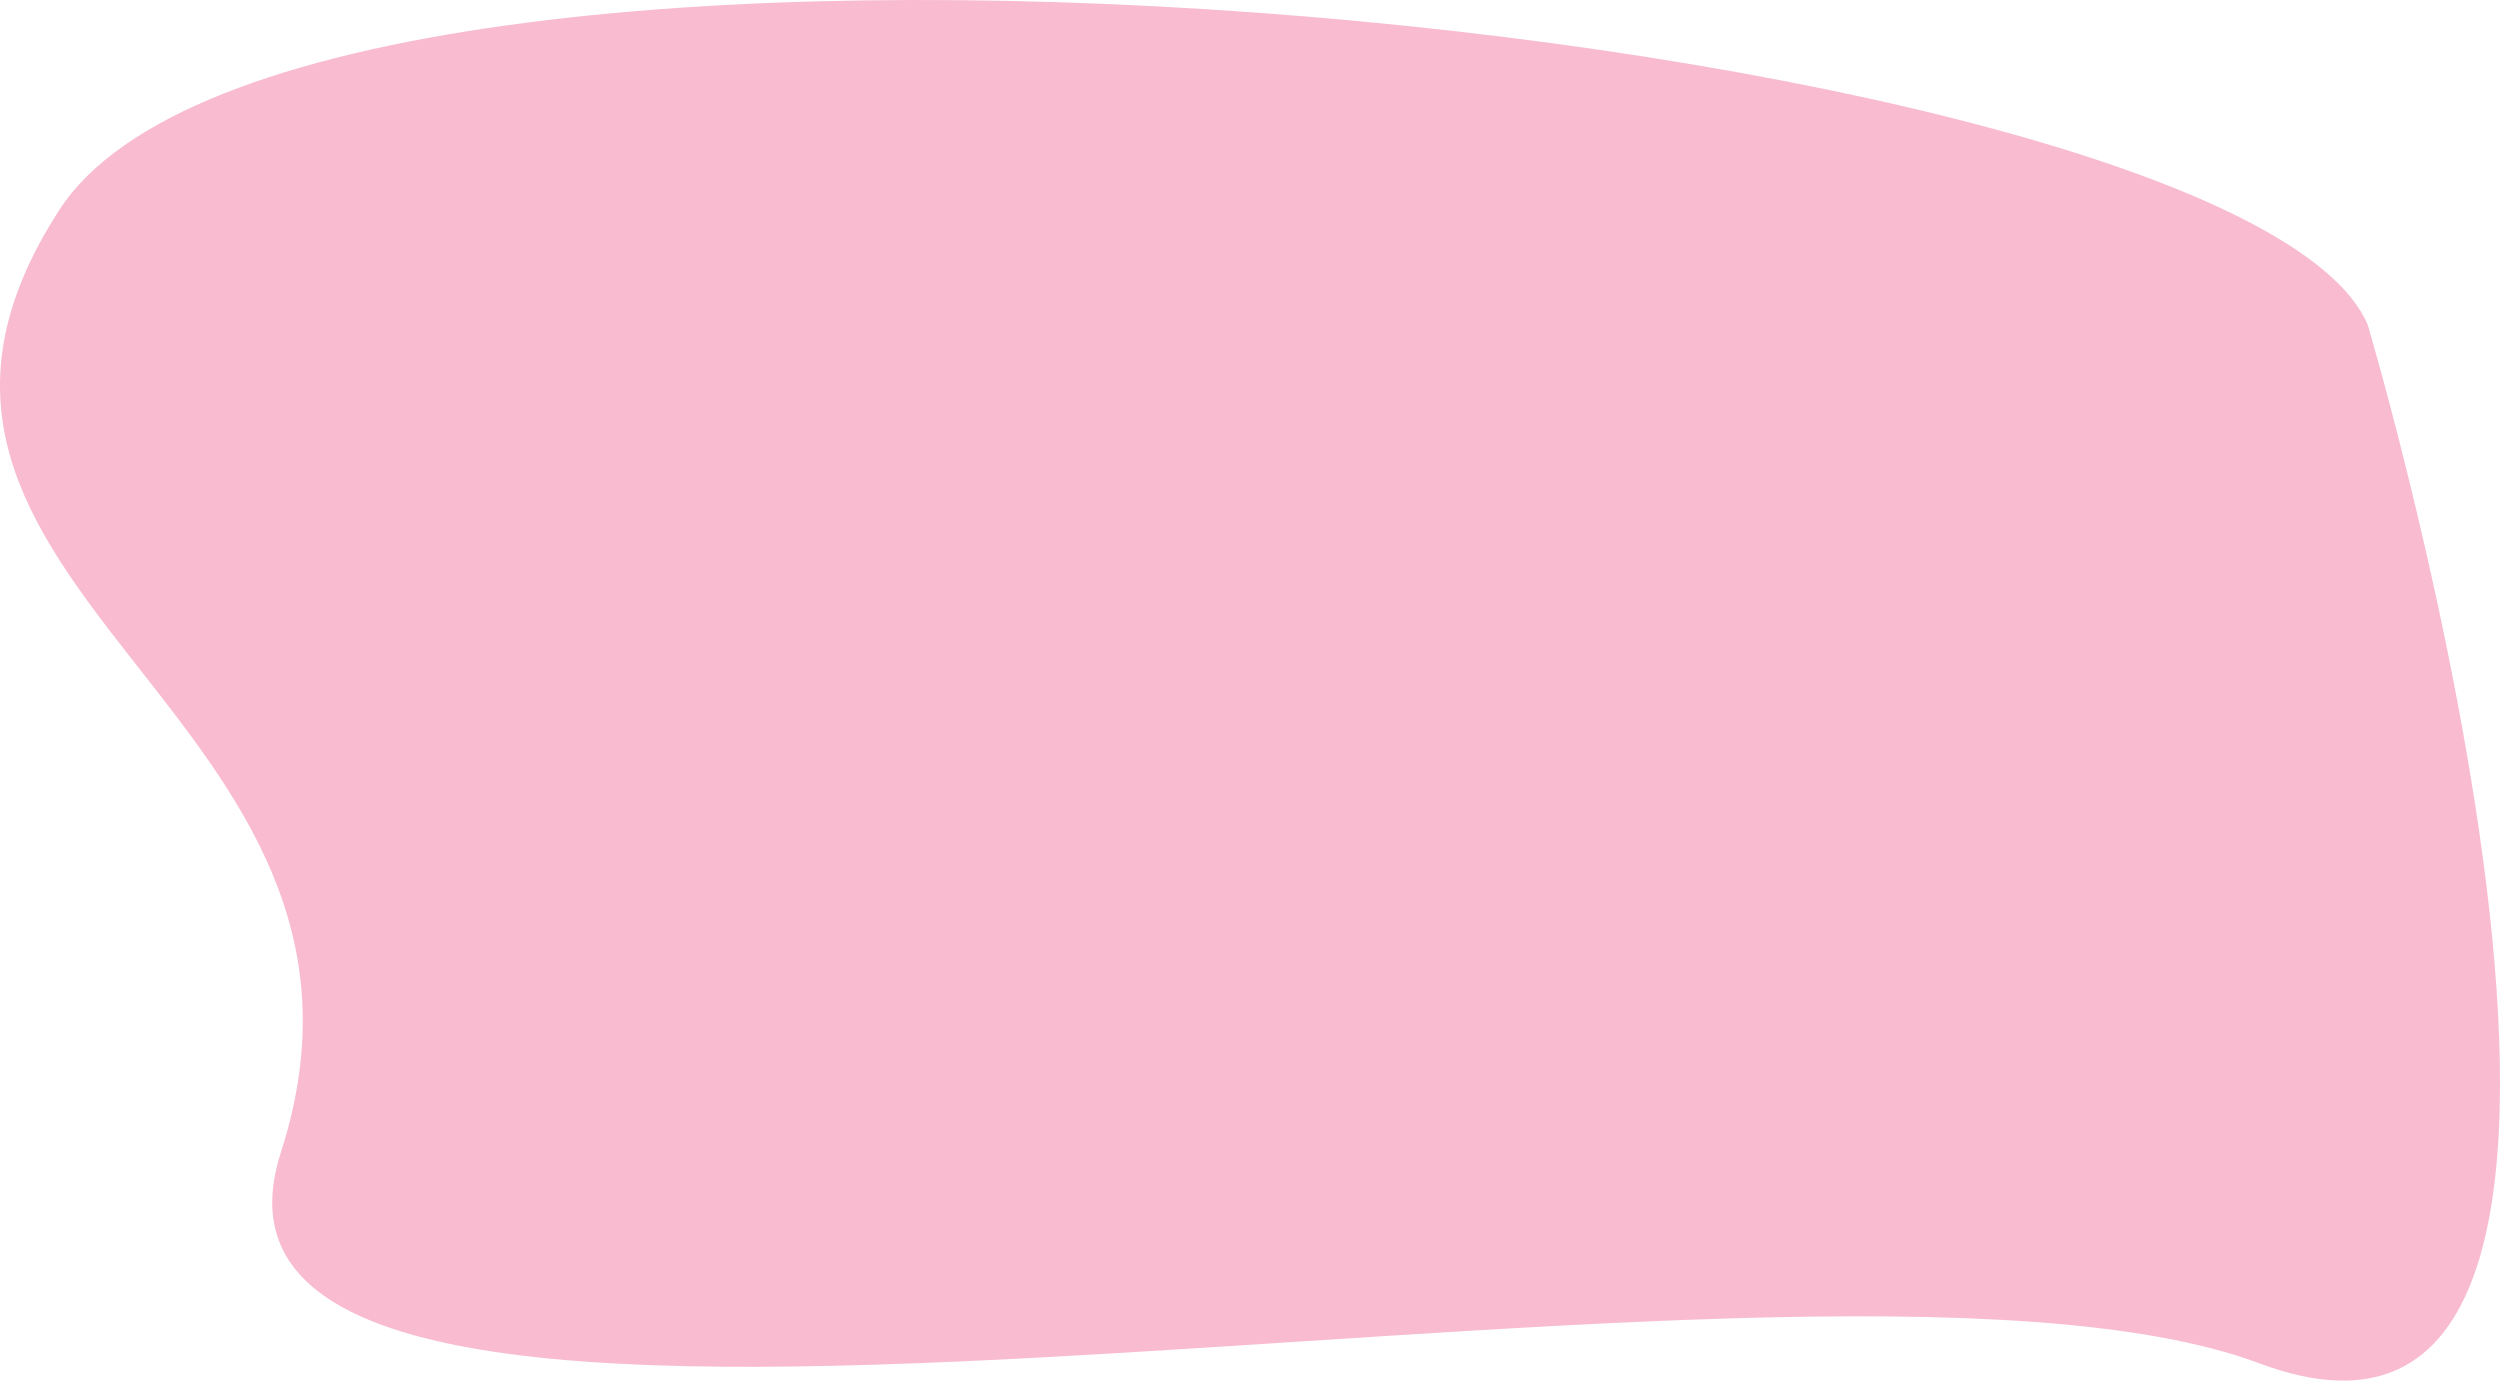
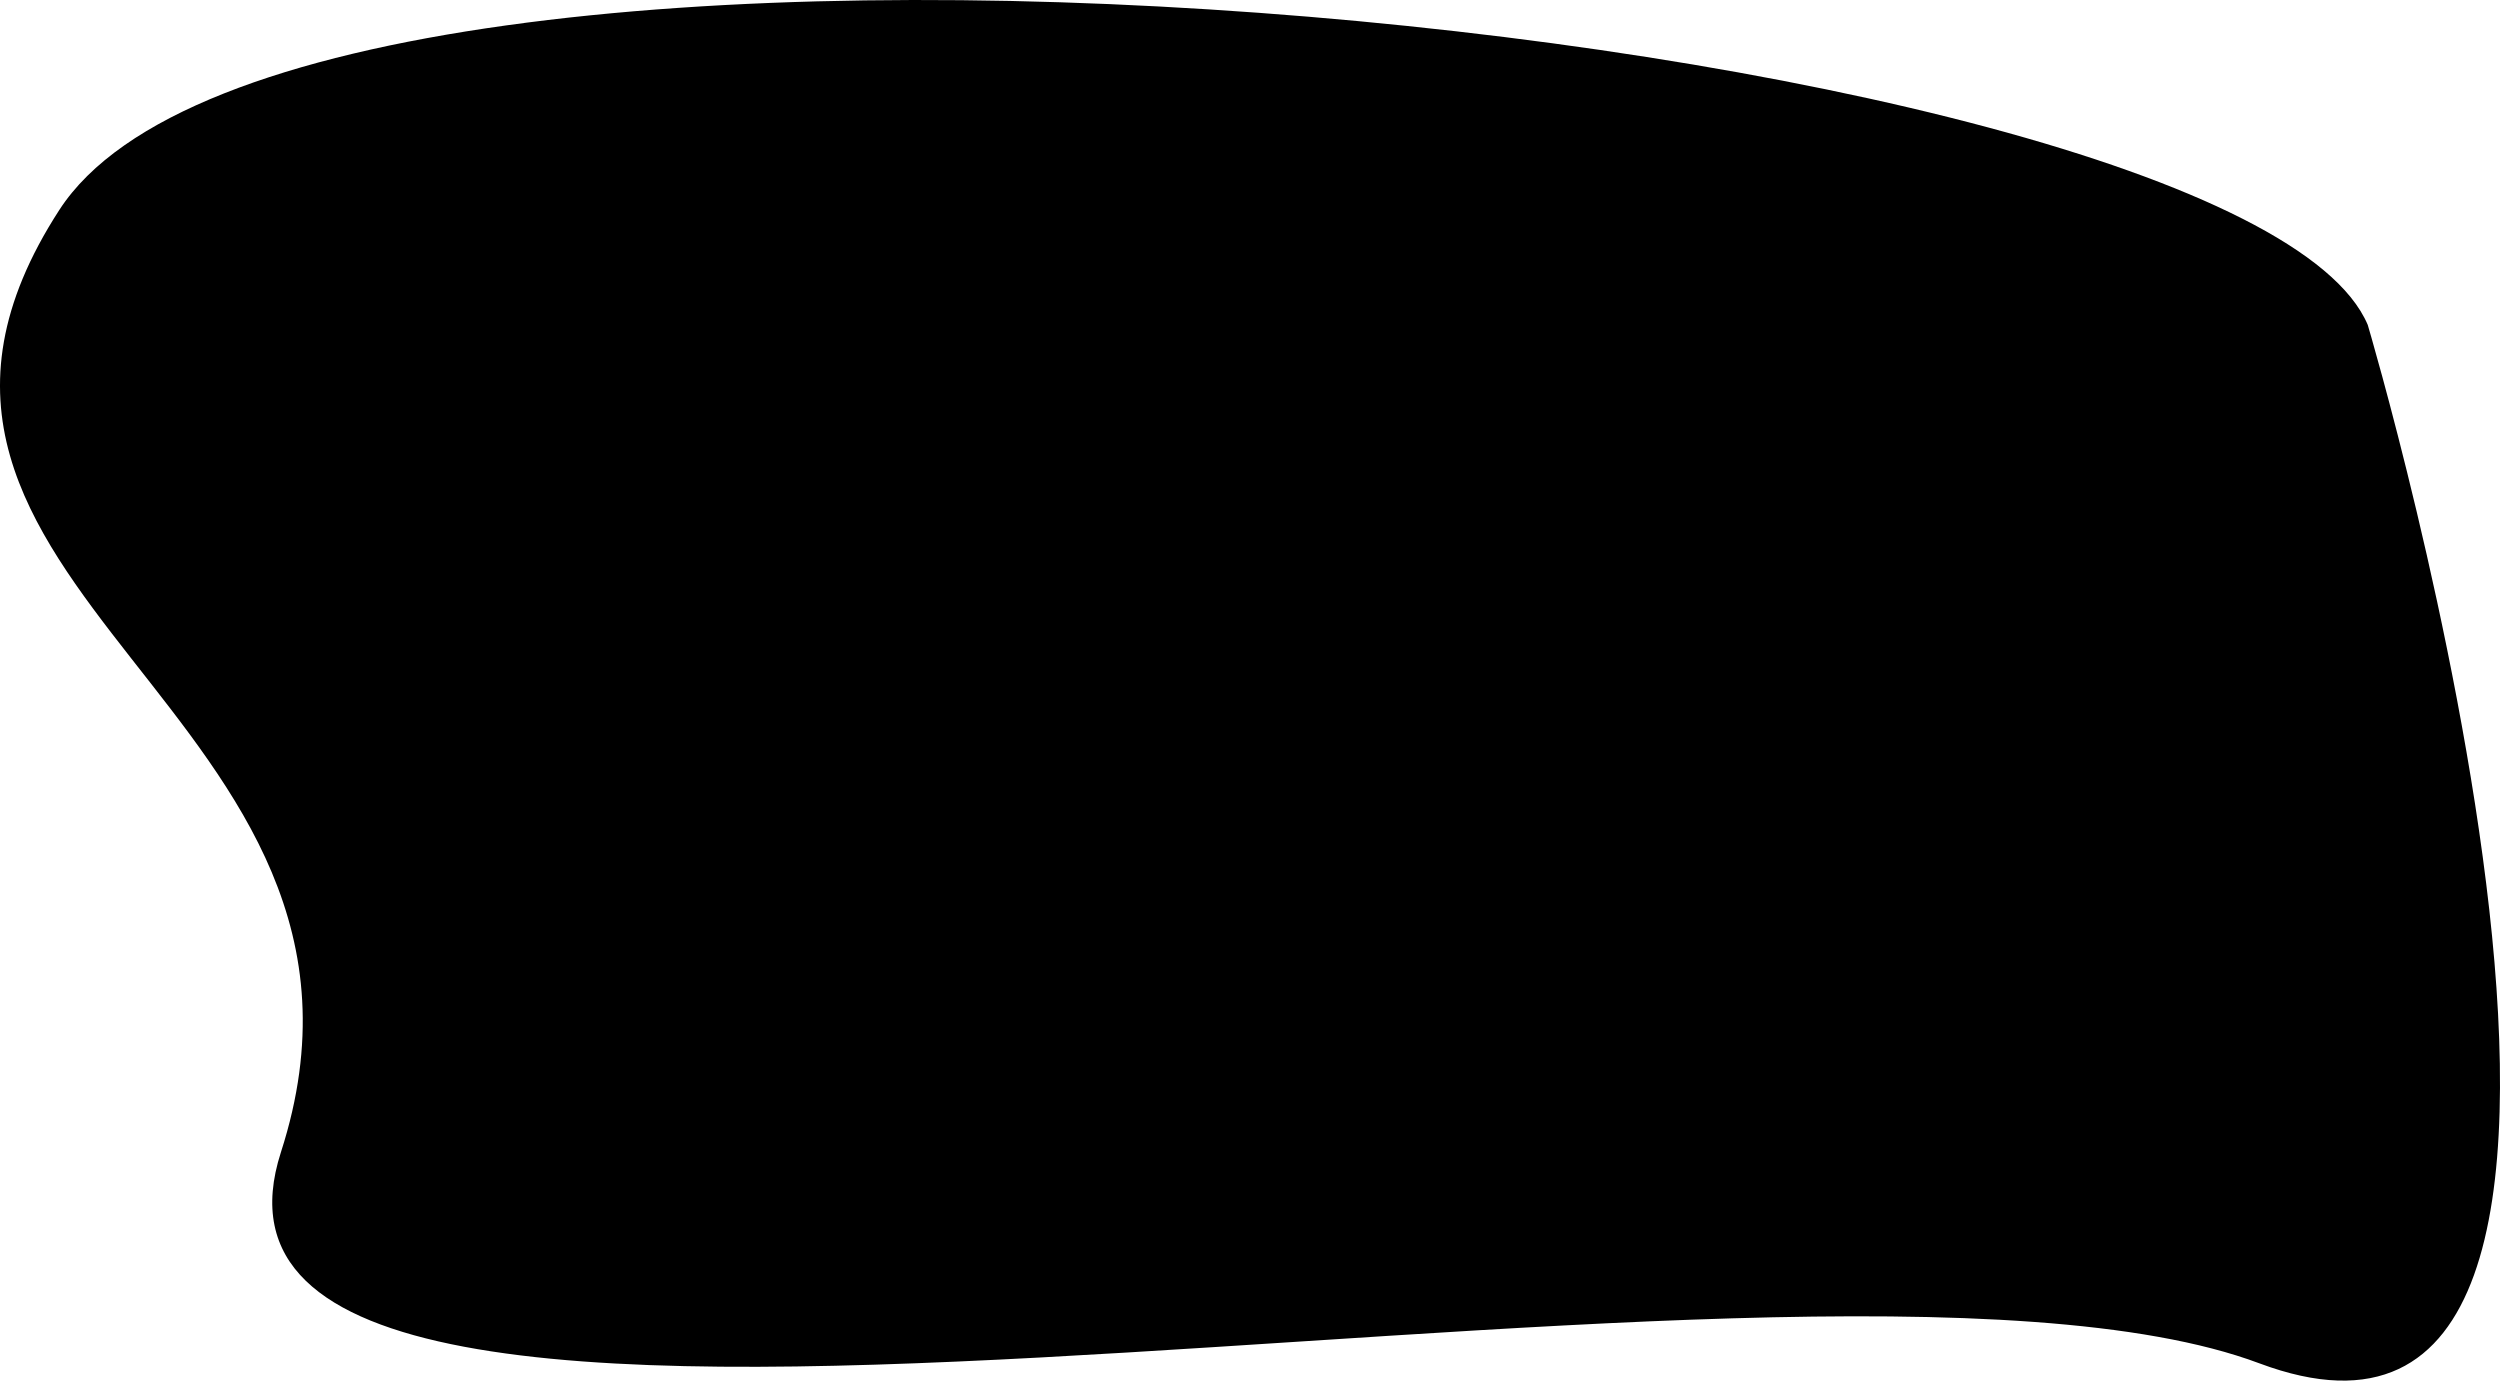
<svg xmlns="http://www.w3.org/2000/svg" width="1244" height="687" viewBox="0 0 1244 687" fill="none">
-   <path d="M29.515 104.478C152.165 -84.885 1115.21 13.139 1178.19 161.661C1178.19 161.661 1357.49 765.701 1124.19 678.367C890.886 591.033 68.898 792.994 139.788 573.333C210.677 353.673 -93.135 293.84 29.515 104.478Z" fill="#F8BBD0" />
+   <path d="M29.515 104.478C152.165 -84.885 1115.21 13.139 1178.19 161.661C1178.19 161.661 1357.49 765.701 1124.19 678.367C890.886 591.033 68.898 792.994 139.788 573.333C210.677 353.673 -93.135 293.84 29.515 104.478Z" fill="currentColor" />
</svg>
